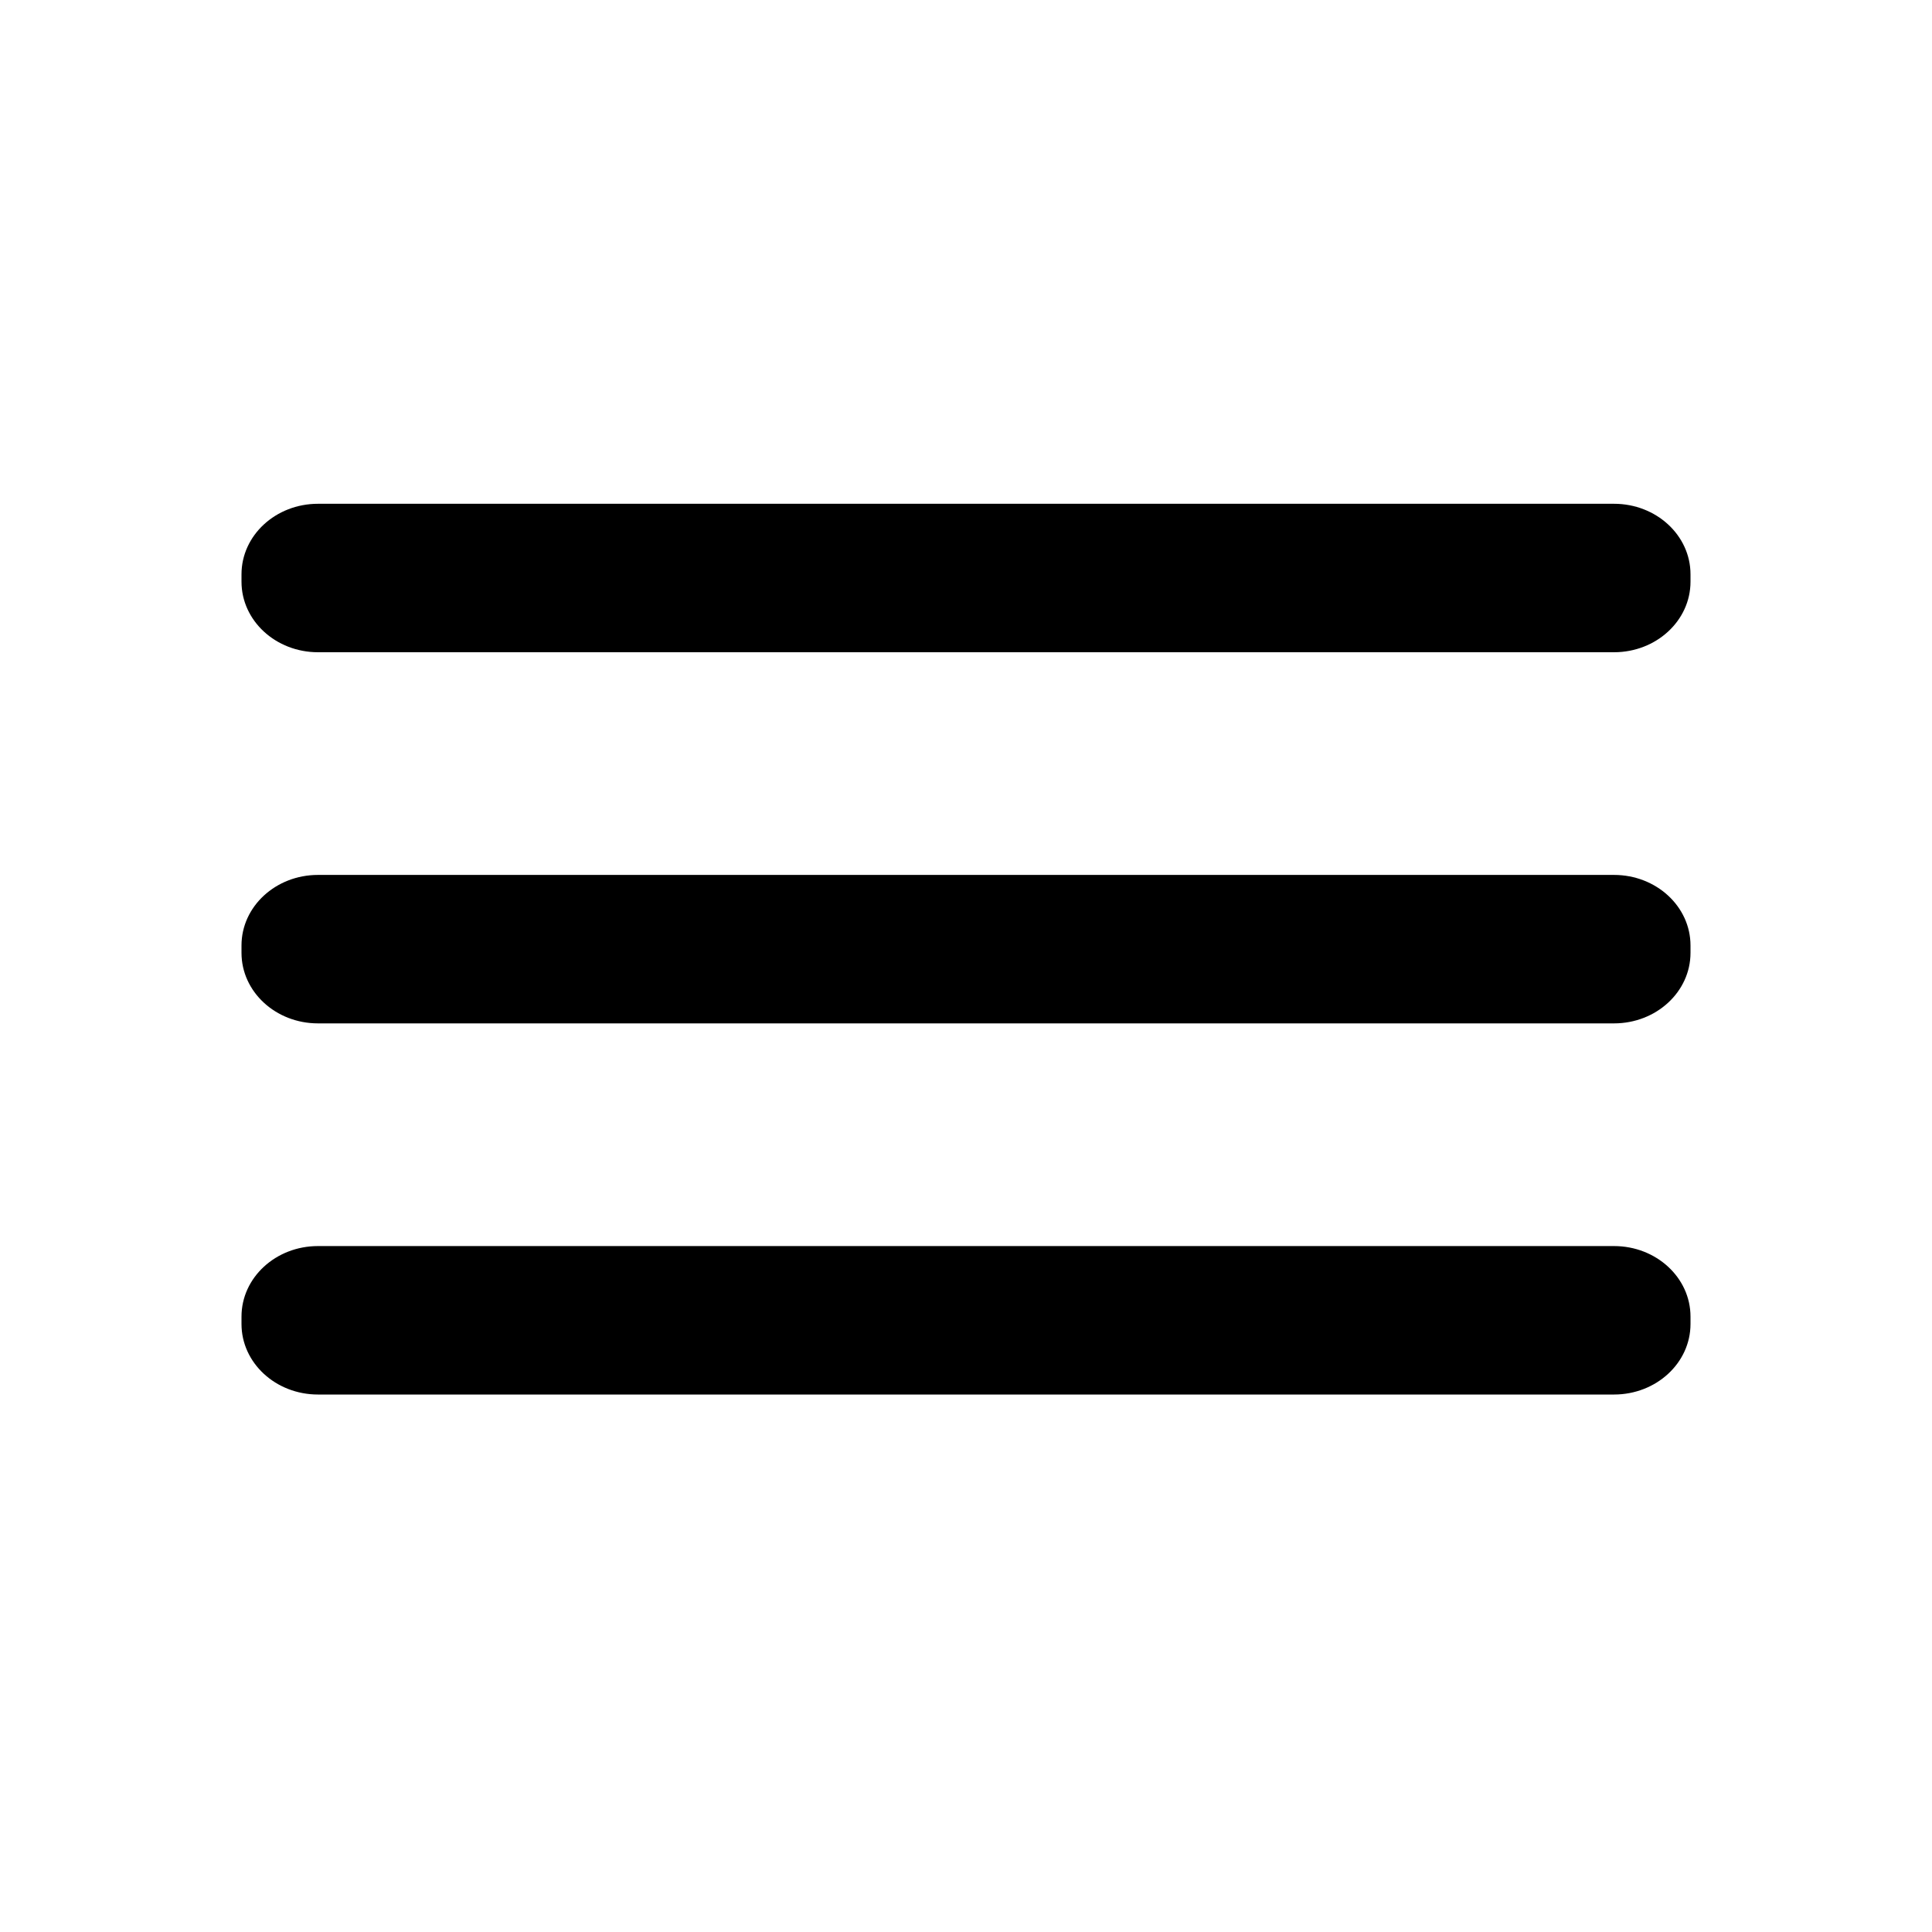
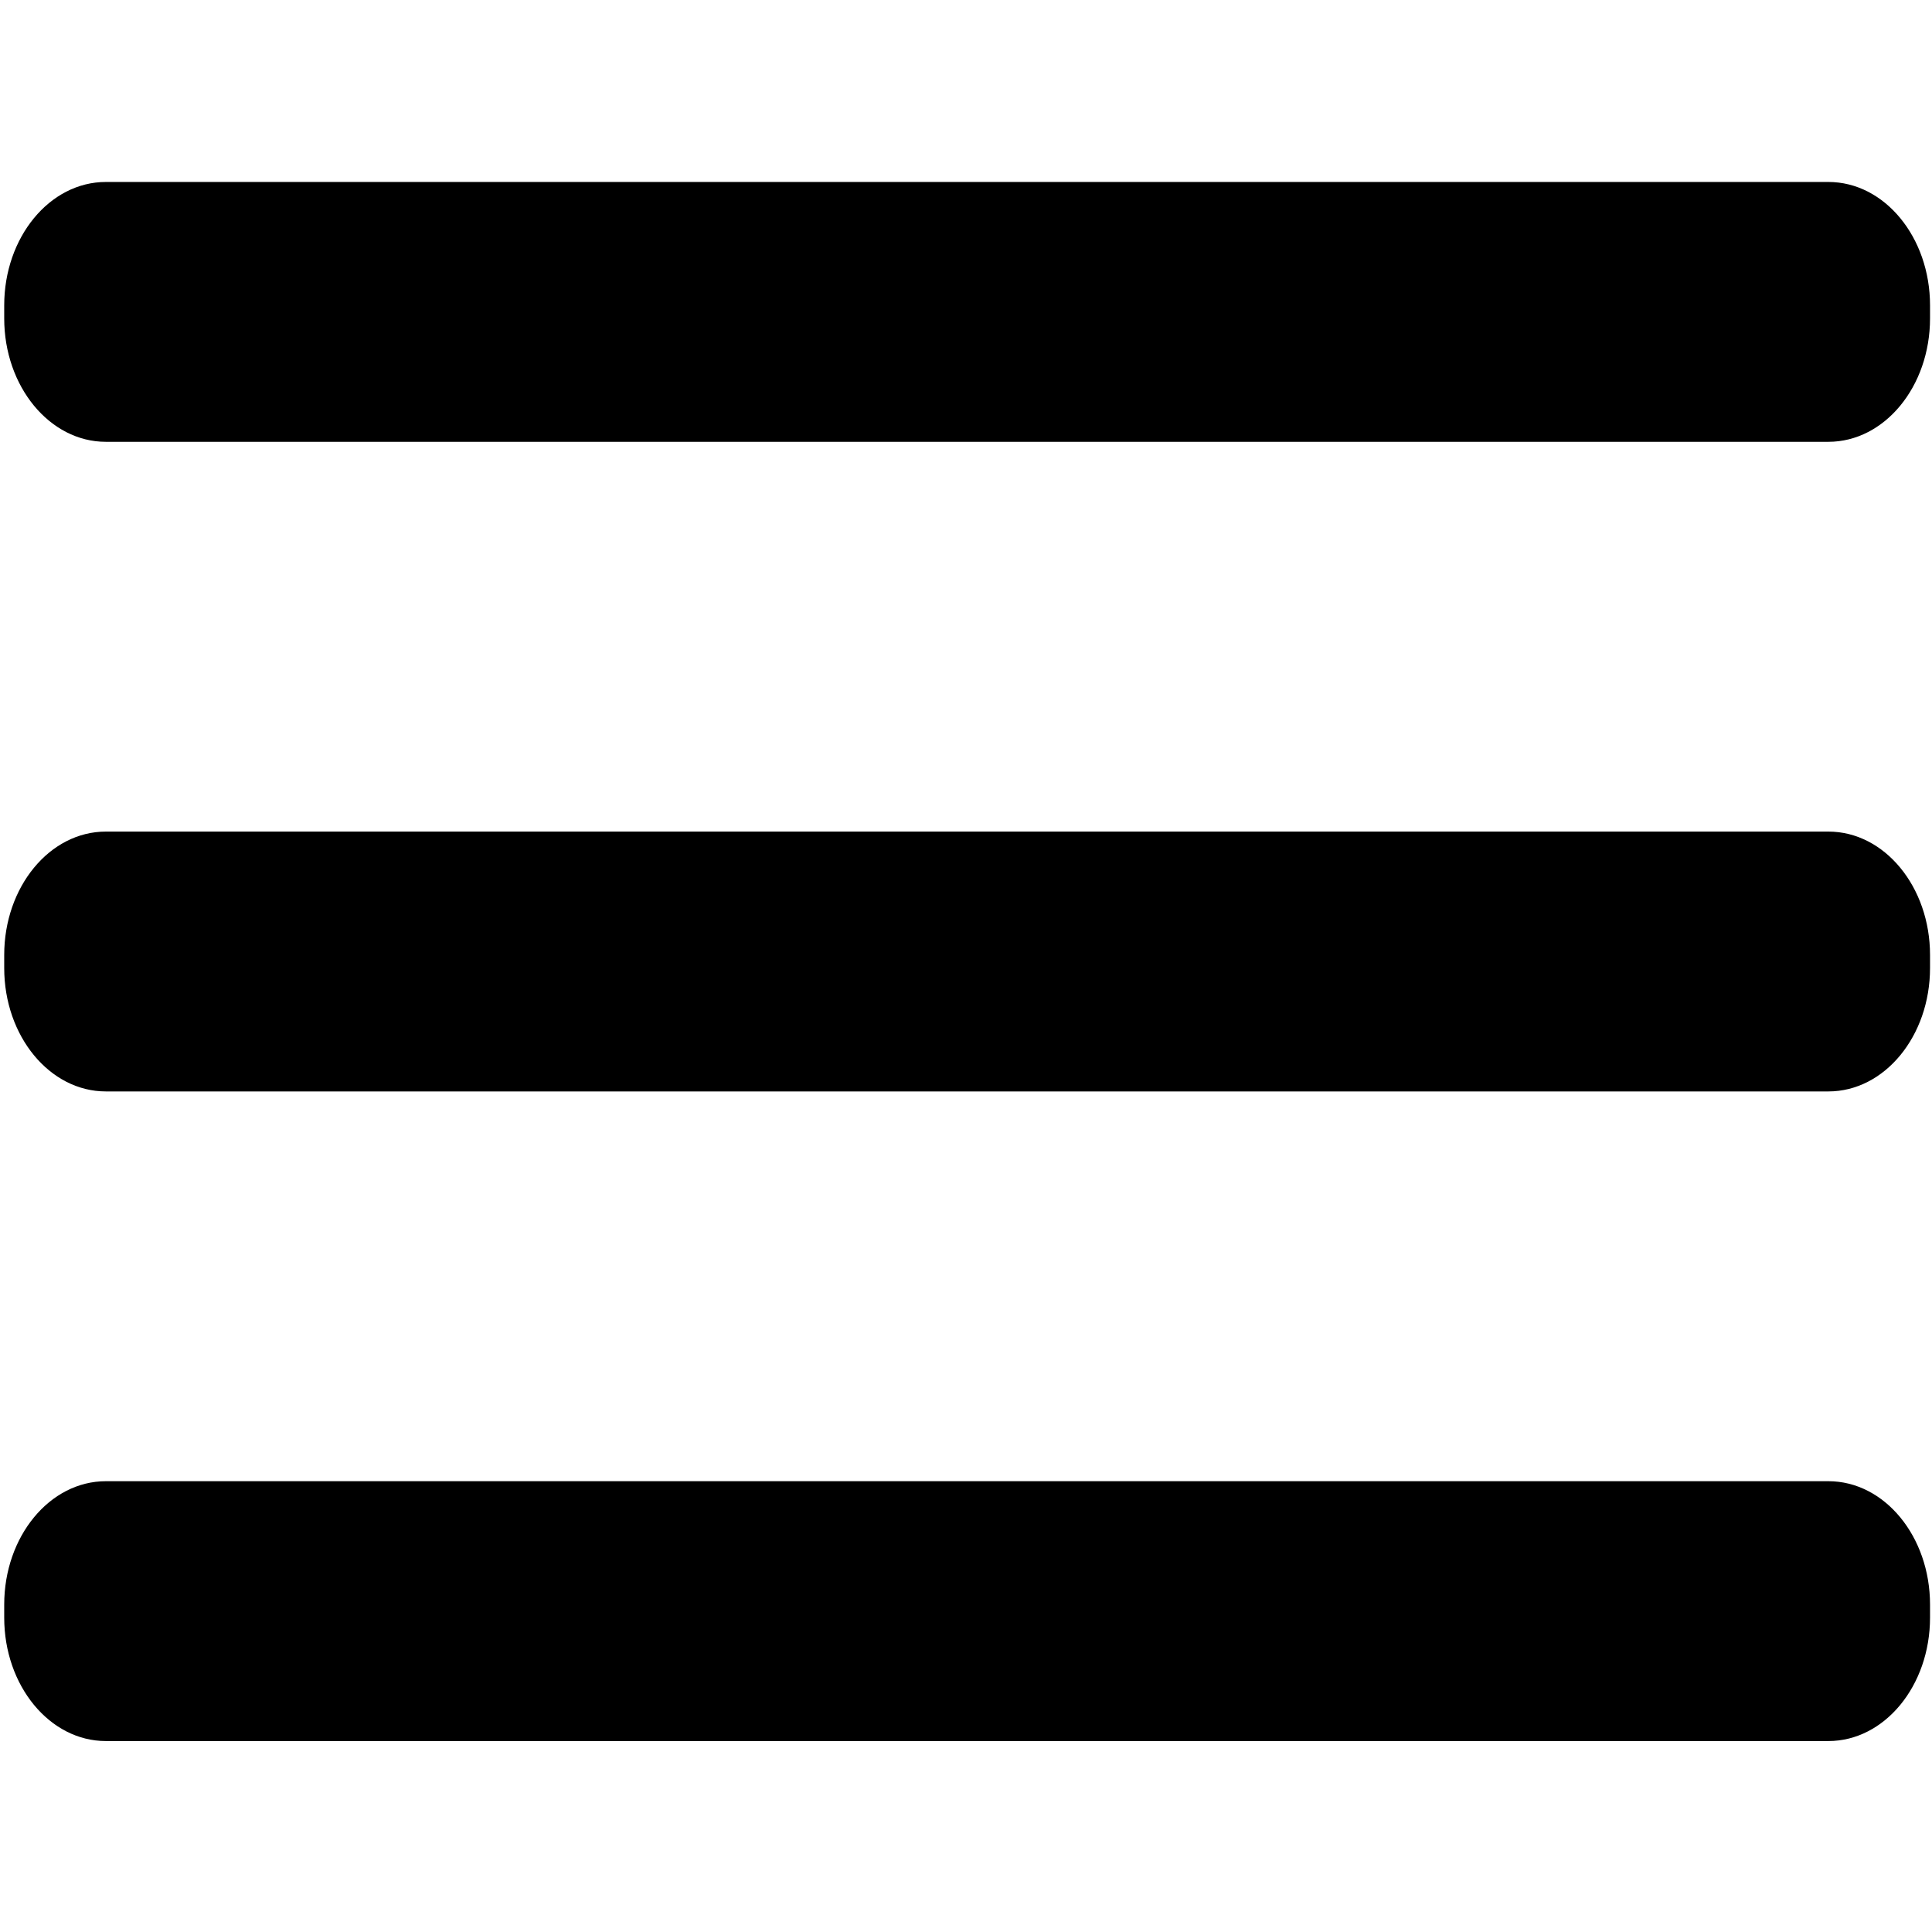
<svg xmlns="http://www.w3.org/2000/svg" viewBox="0 0 24 24">
  <g data-name="Layer 2" style="" transform="matrix(1, 0, 0, 0.922094, 0, 0.725581)">
-     <g data-name="menu">
+     <g data-name="menu" style="" transform="matrix(1.32907, 0, 0, 1.750315, -3.934884, -8.837318)">
      <rect width="24" height="24" opacity="0" transform="rotate(180 12 12)" />
      <rect width="18" height="2" x="3" y="11" rx=".95" ry=".95" />
      <rect width="18" height="2" x="3" y="16" rx=".95" ry=".95" />
      <rect width="18" height="2" x="3" y="6" rx=".95" ry=".95" />
    </g>
  </g>
</svg>
